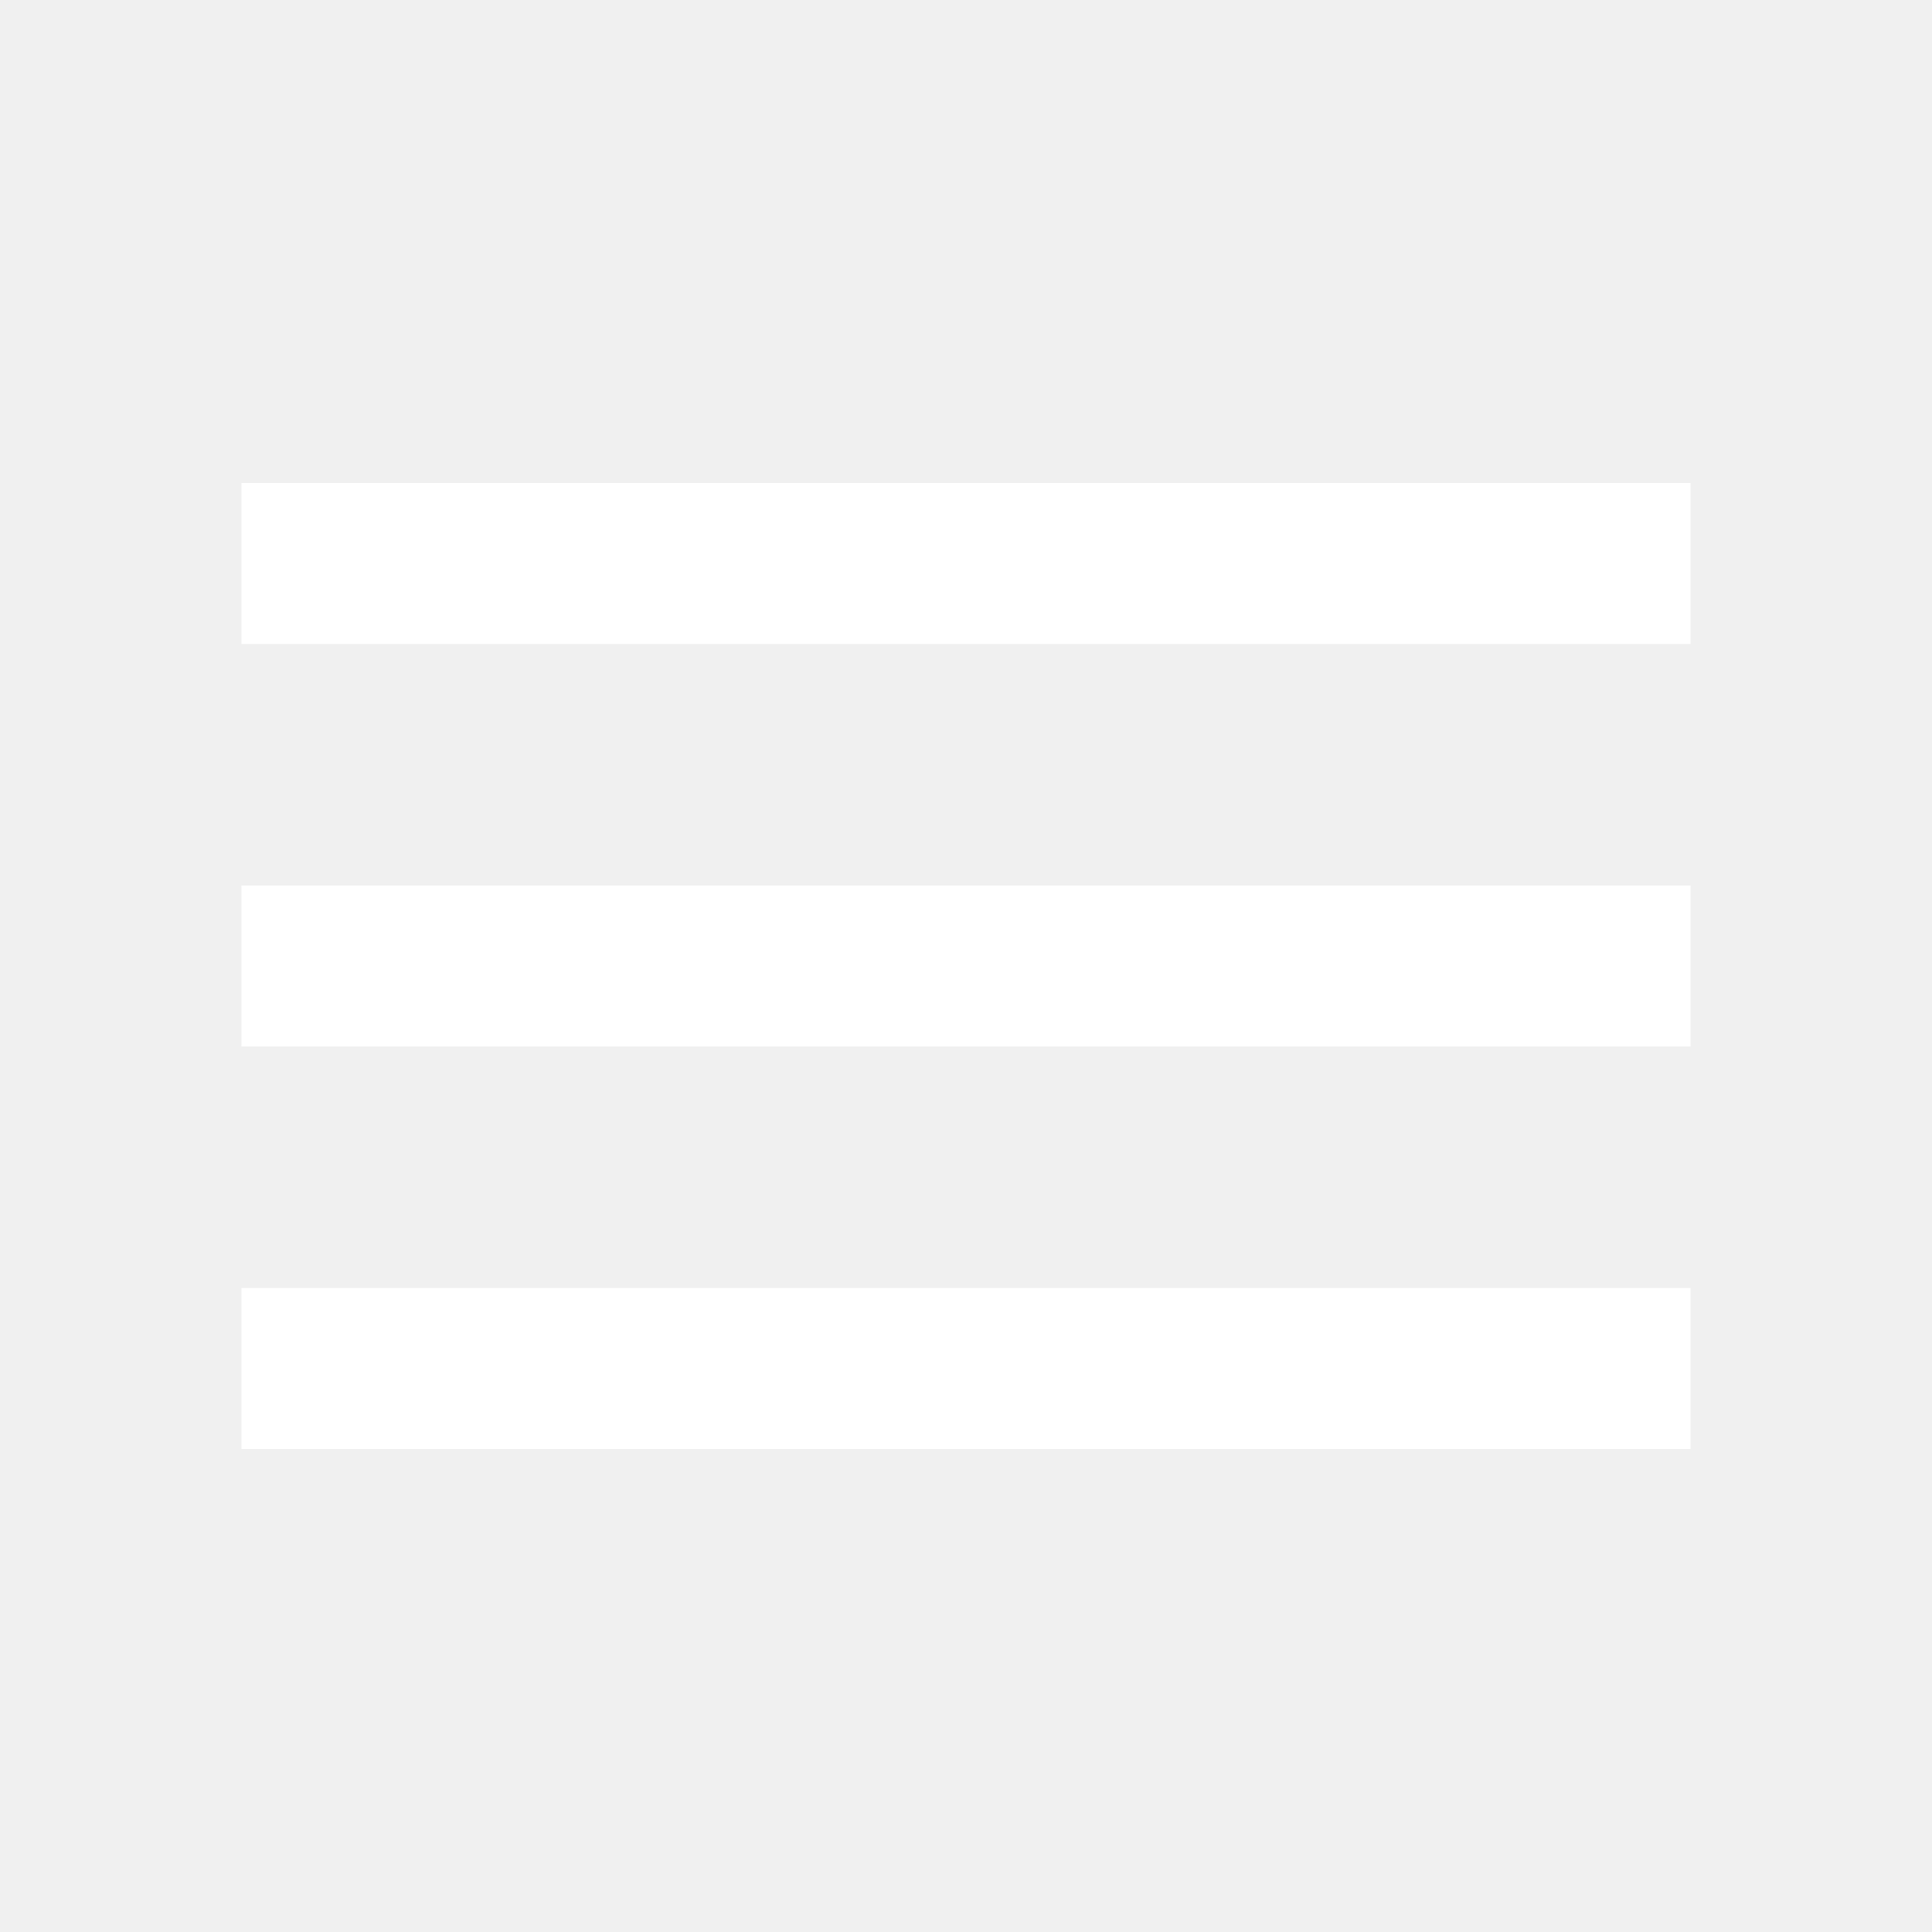
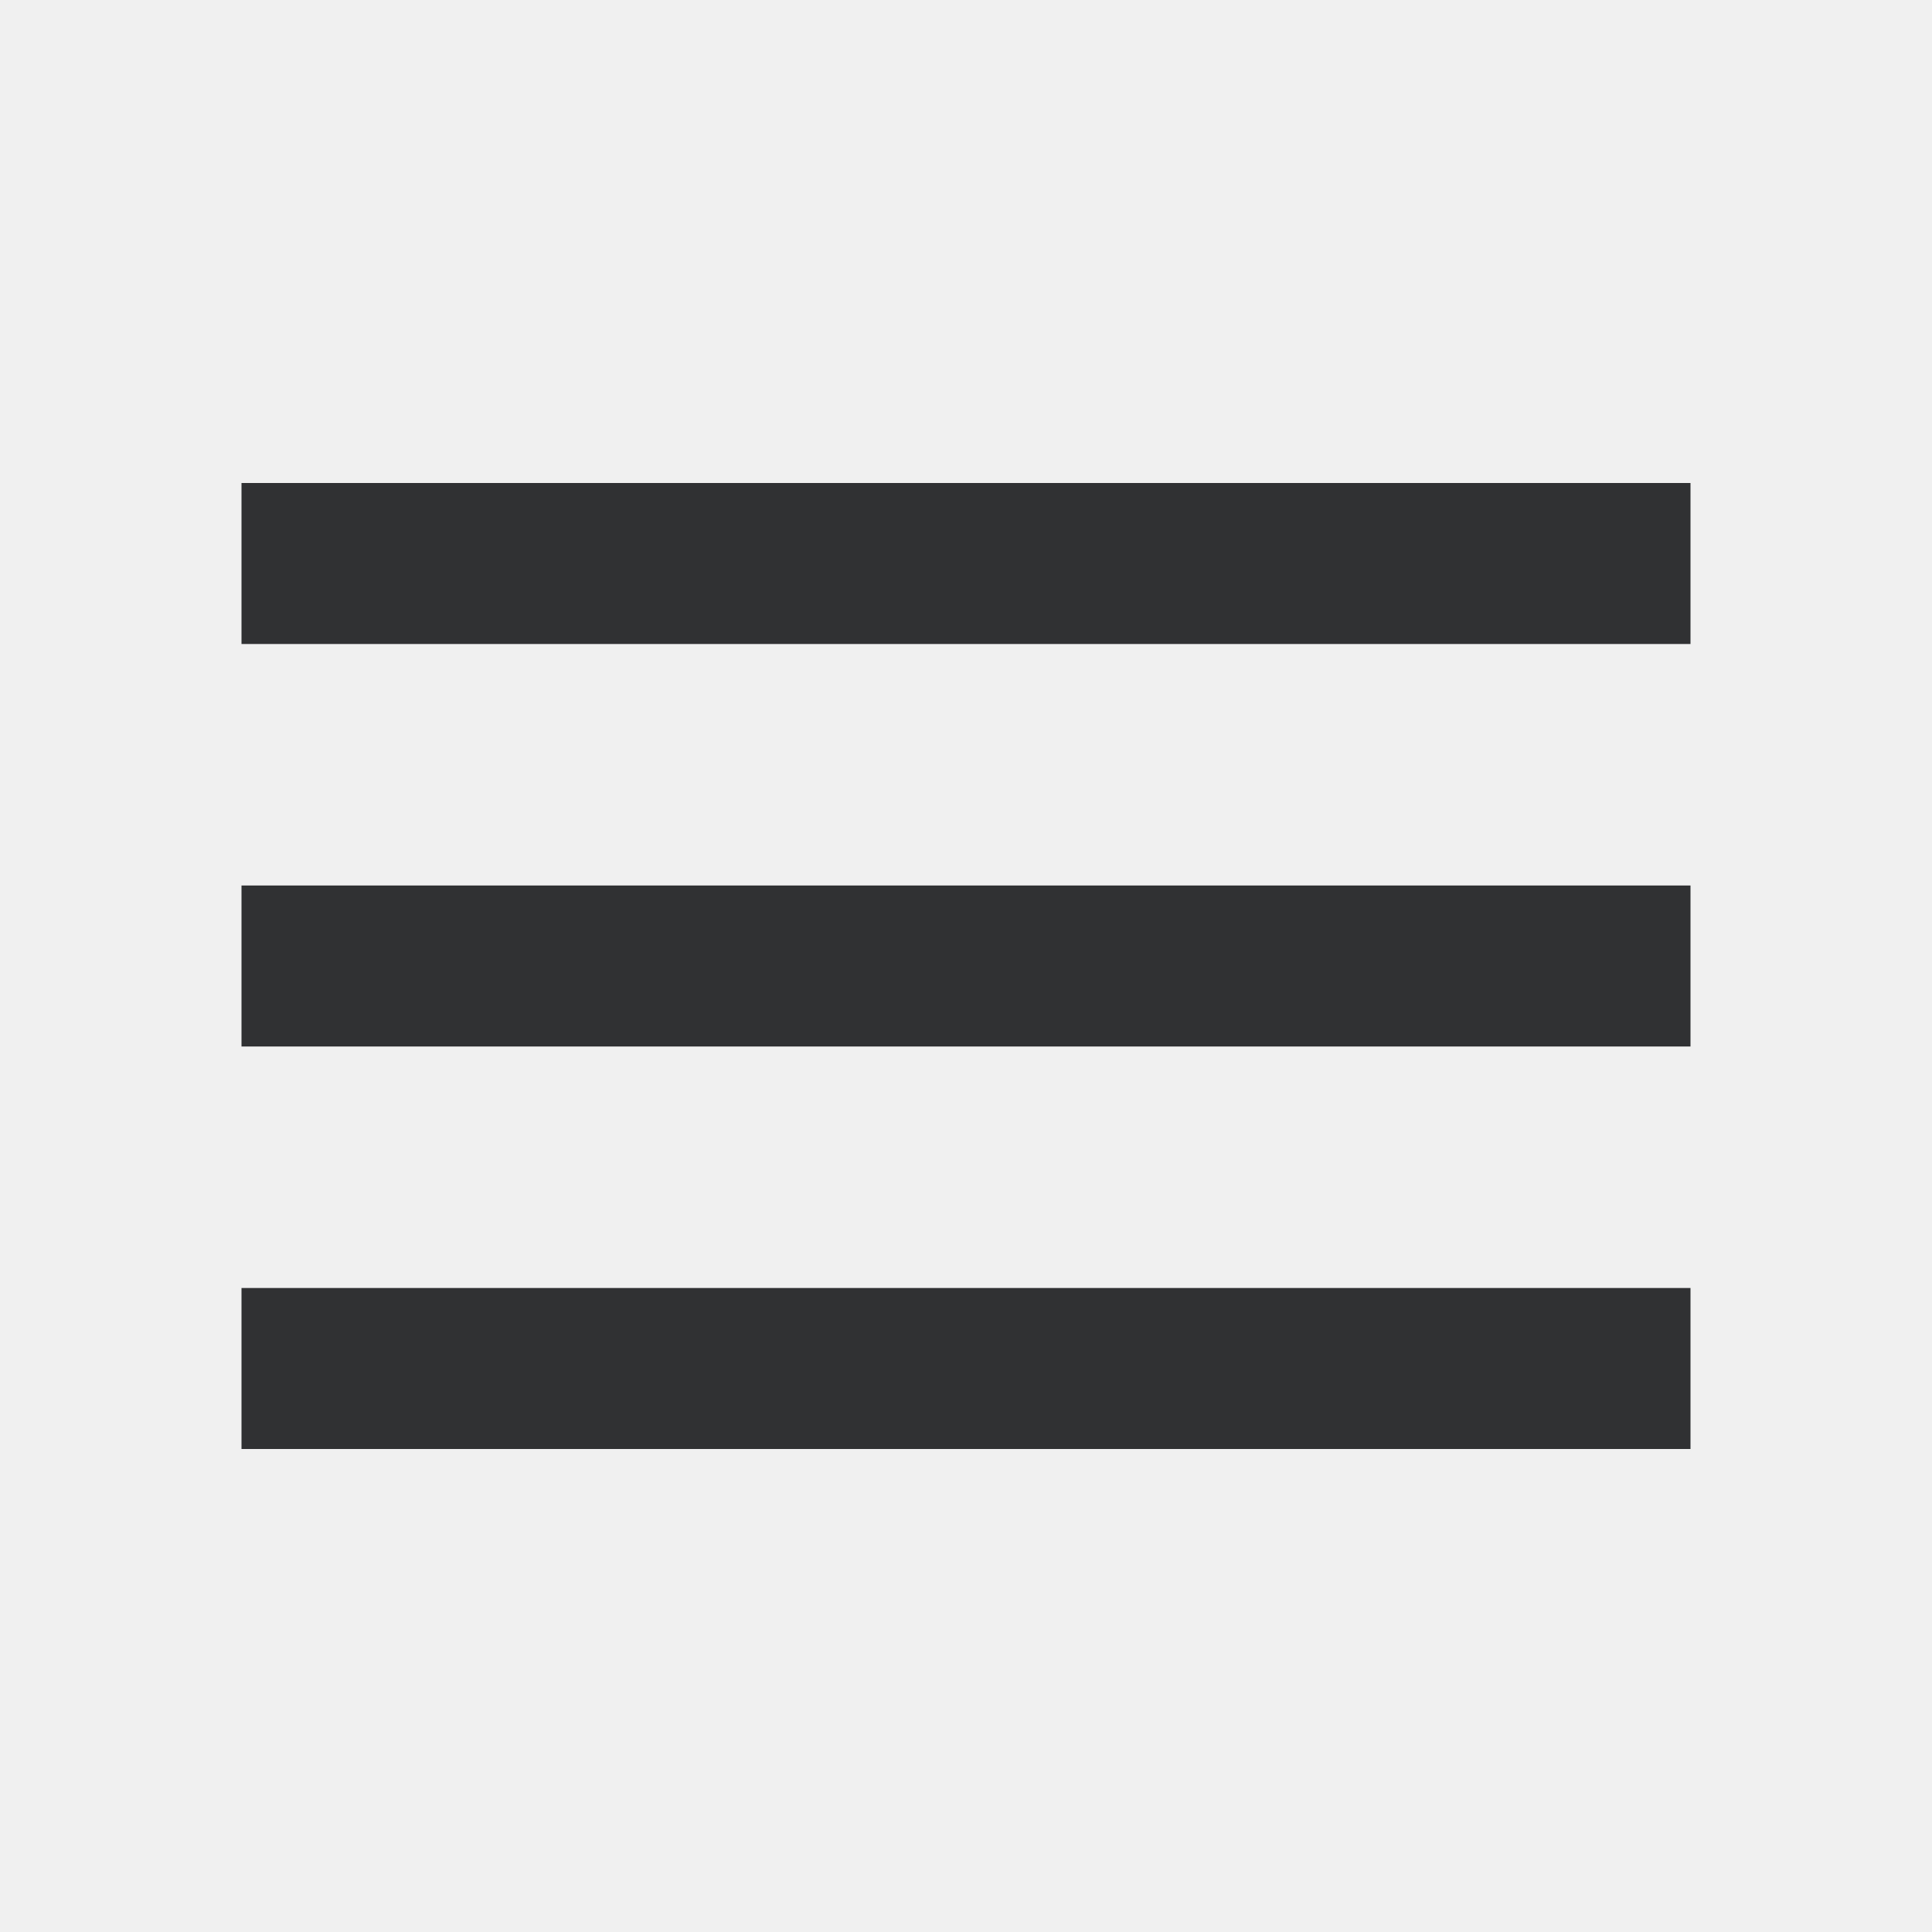
<svg xmlns="http://www.w3.org/2000/svg" width="24" height="24" viewBox="0 0 24 24">
  <path d="M0 0h24v24H0z" fill="none" />
-   <path fill="#fff" d="M3 18h18v-2H3v2zm0-5h18v-2H3v2zm0-7v2h18V6H3z" />
+   <path fill="#303133" d="M3 18h18v-2H3v2zm0-5h18v-2H3v2zm0-7v2h18V6H3z" />
</svg>
